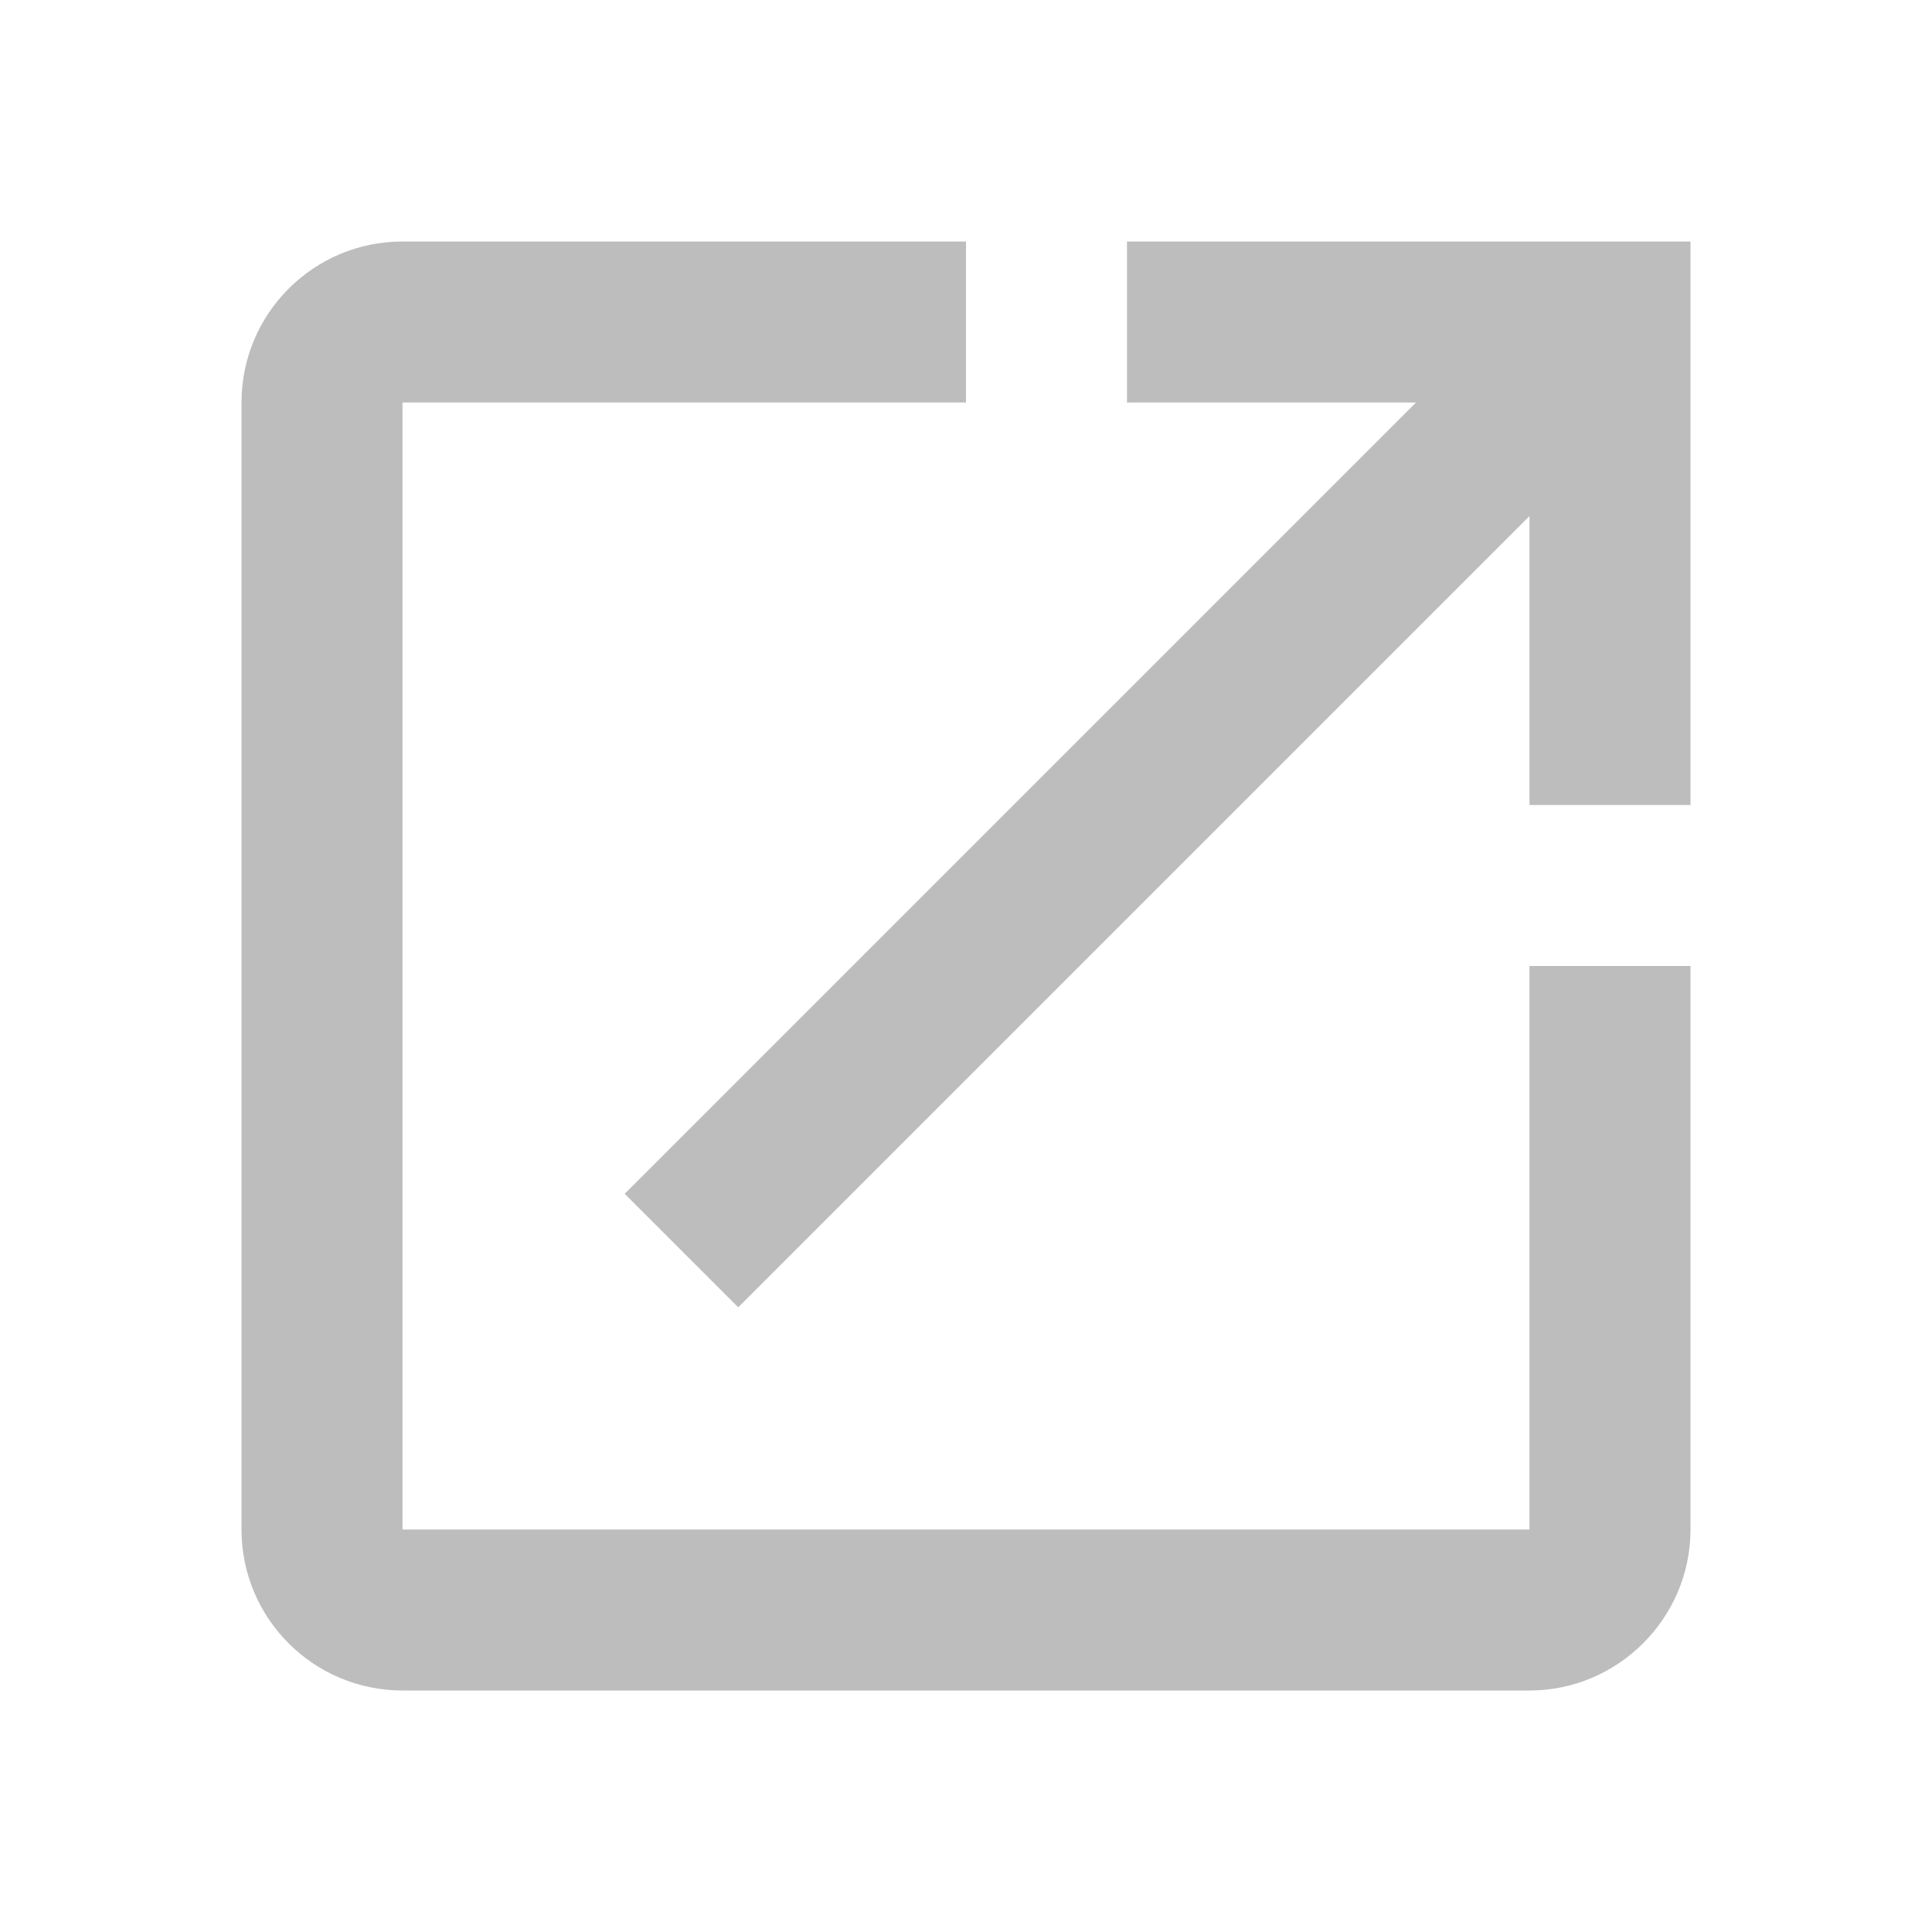
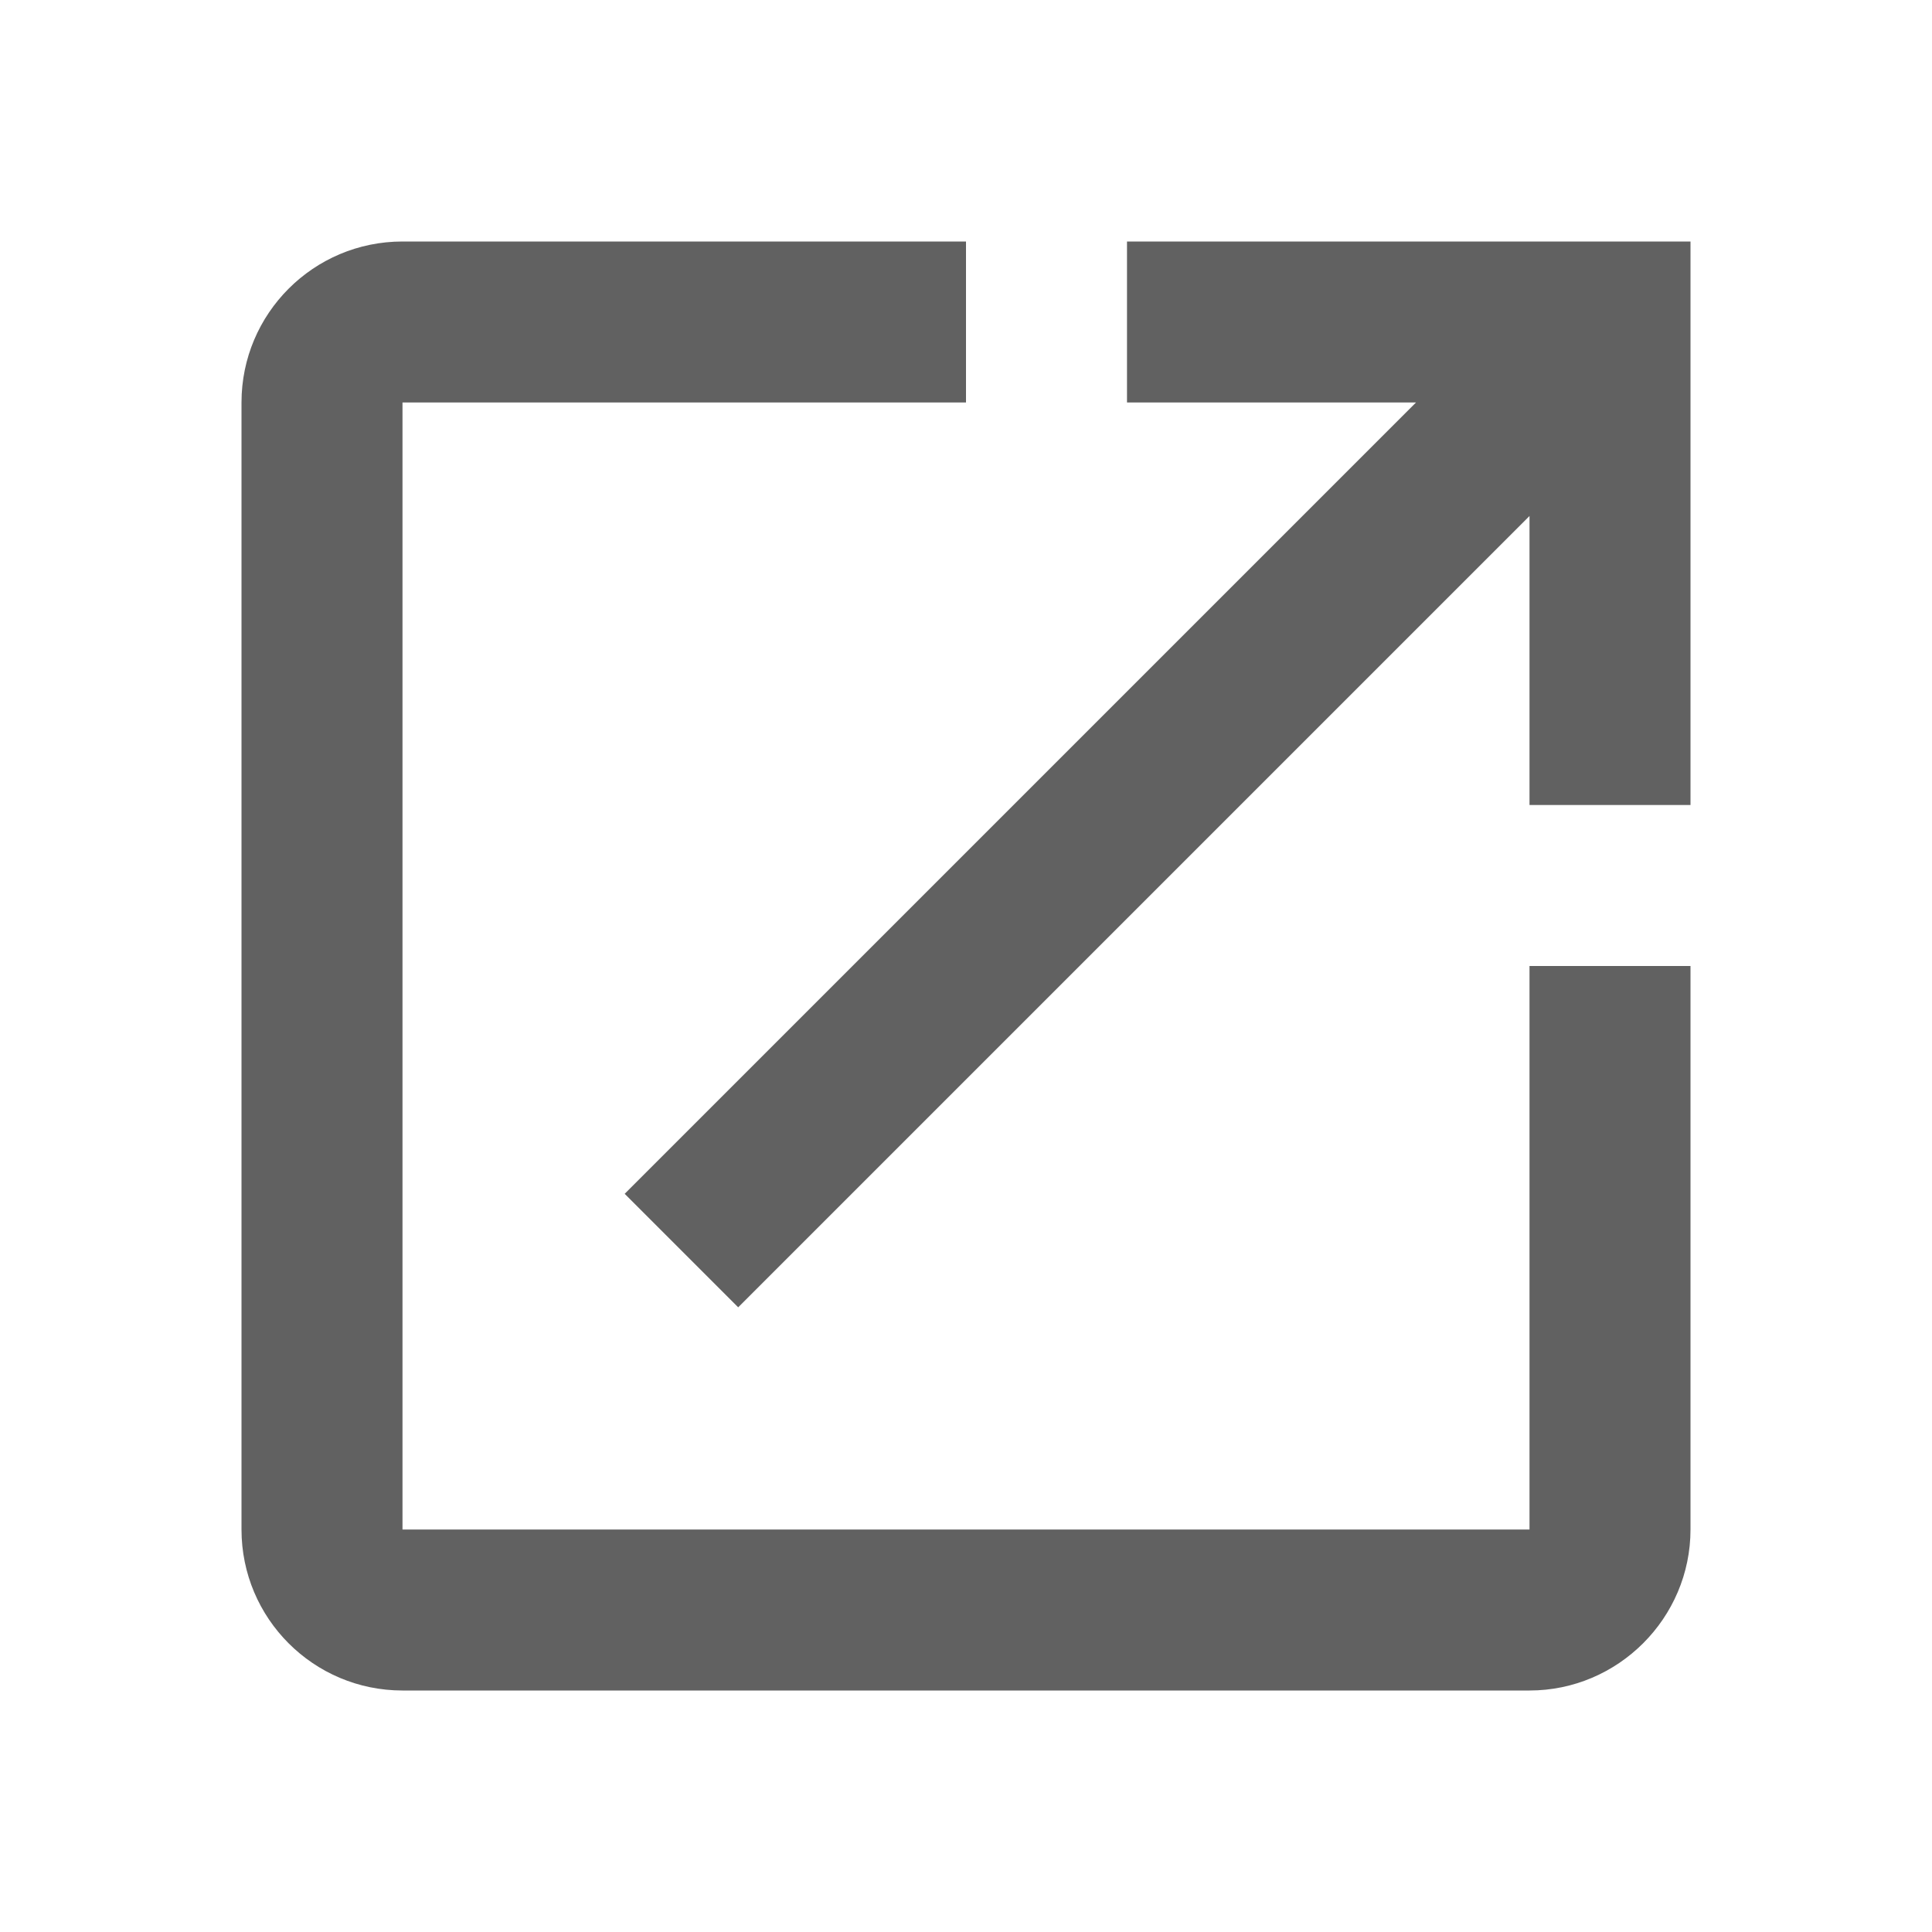
- <svg xmlns="http://www.w3.org/2000/svg" width="24" height="24" viewBox="0 0 24 24" fill="#bdbdbd">
+ <svg xmlns="http://www.w3.org/2000/svg" width="24" height="24" viewBox="0 0 24 24" fill="#616161">
  <path d="M19 19H5V5h7V3H5a2 2 0 0 0-2 2v14a2 2 0 0 0 2 2h14c1.1 0 2-.9 2-2v-7h-2v7zM14 3v2h3.59l-9.83 9.83 1.41 1.41L19 6.41V10h2V3h-7z" />
</svg>
